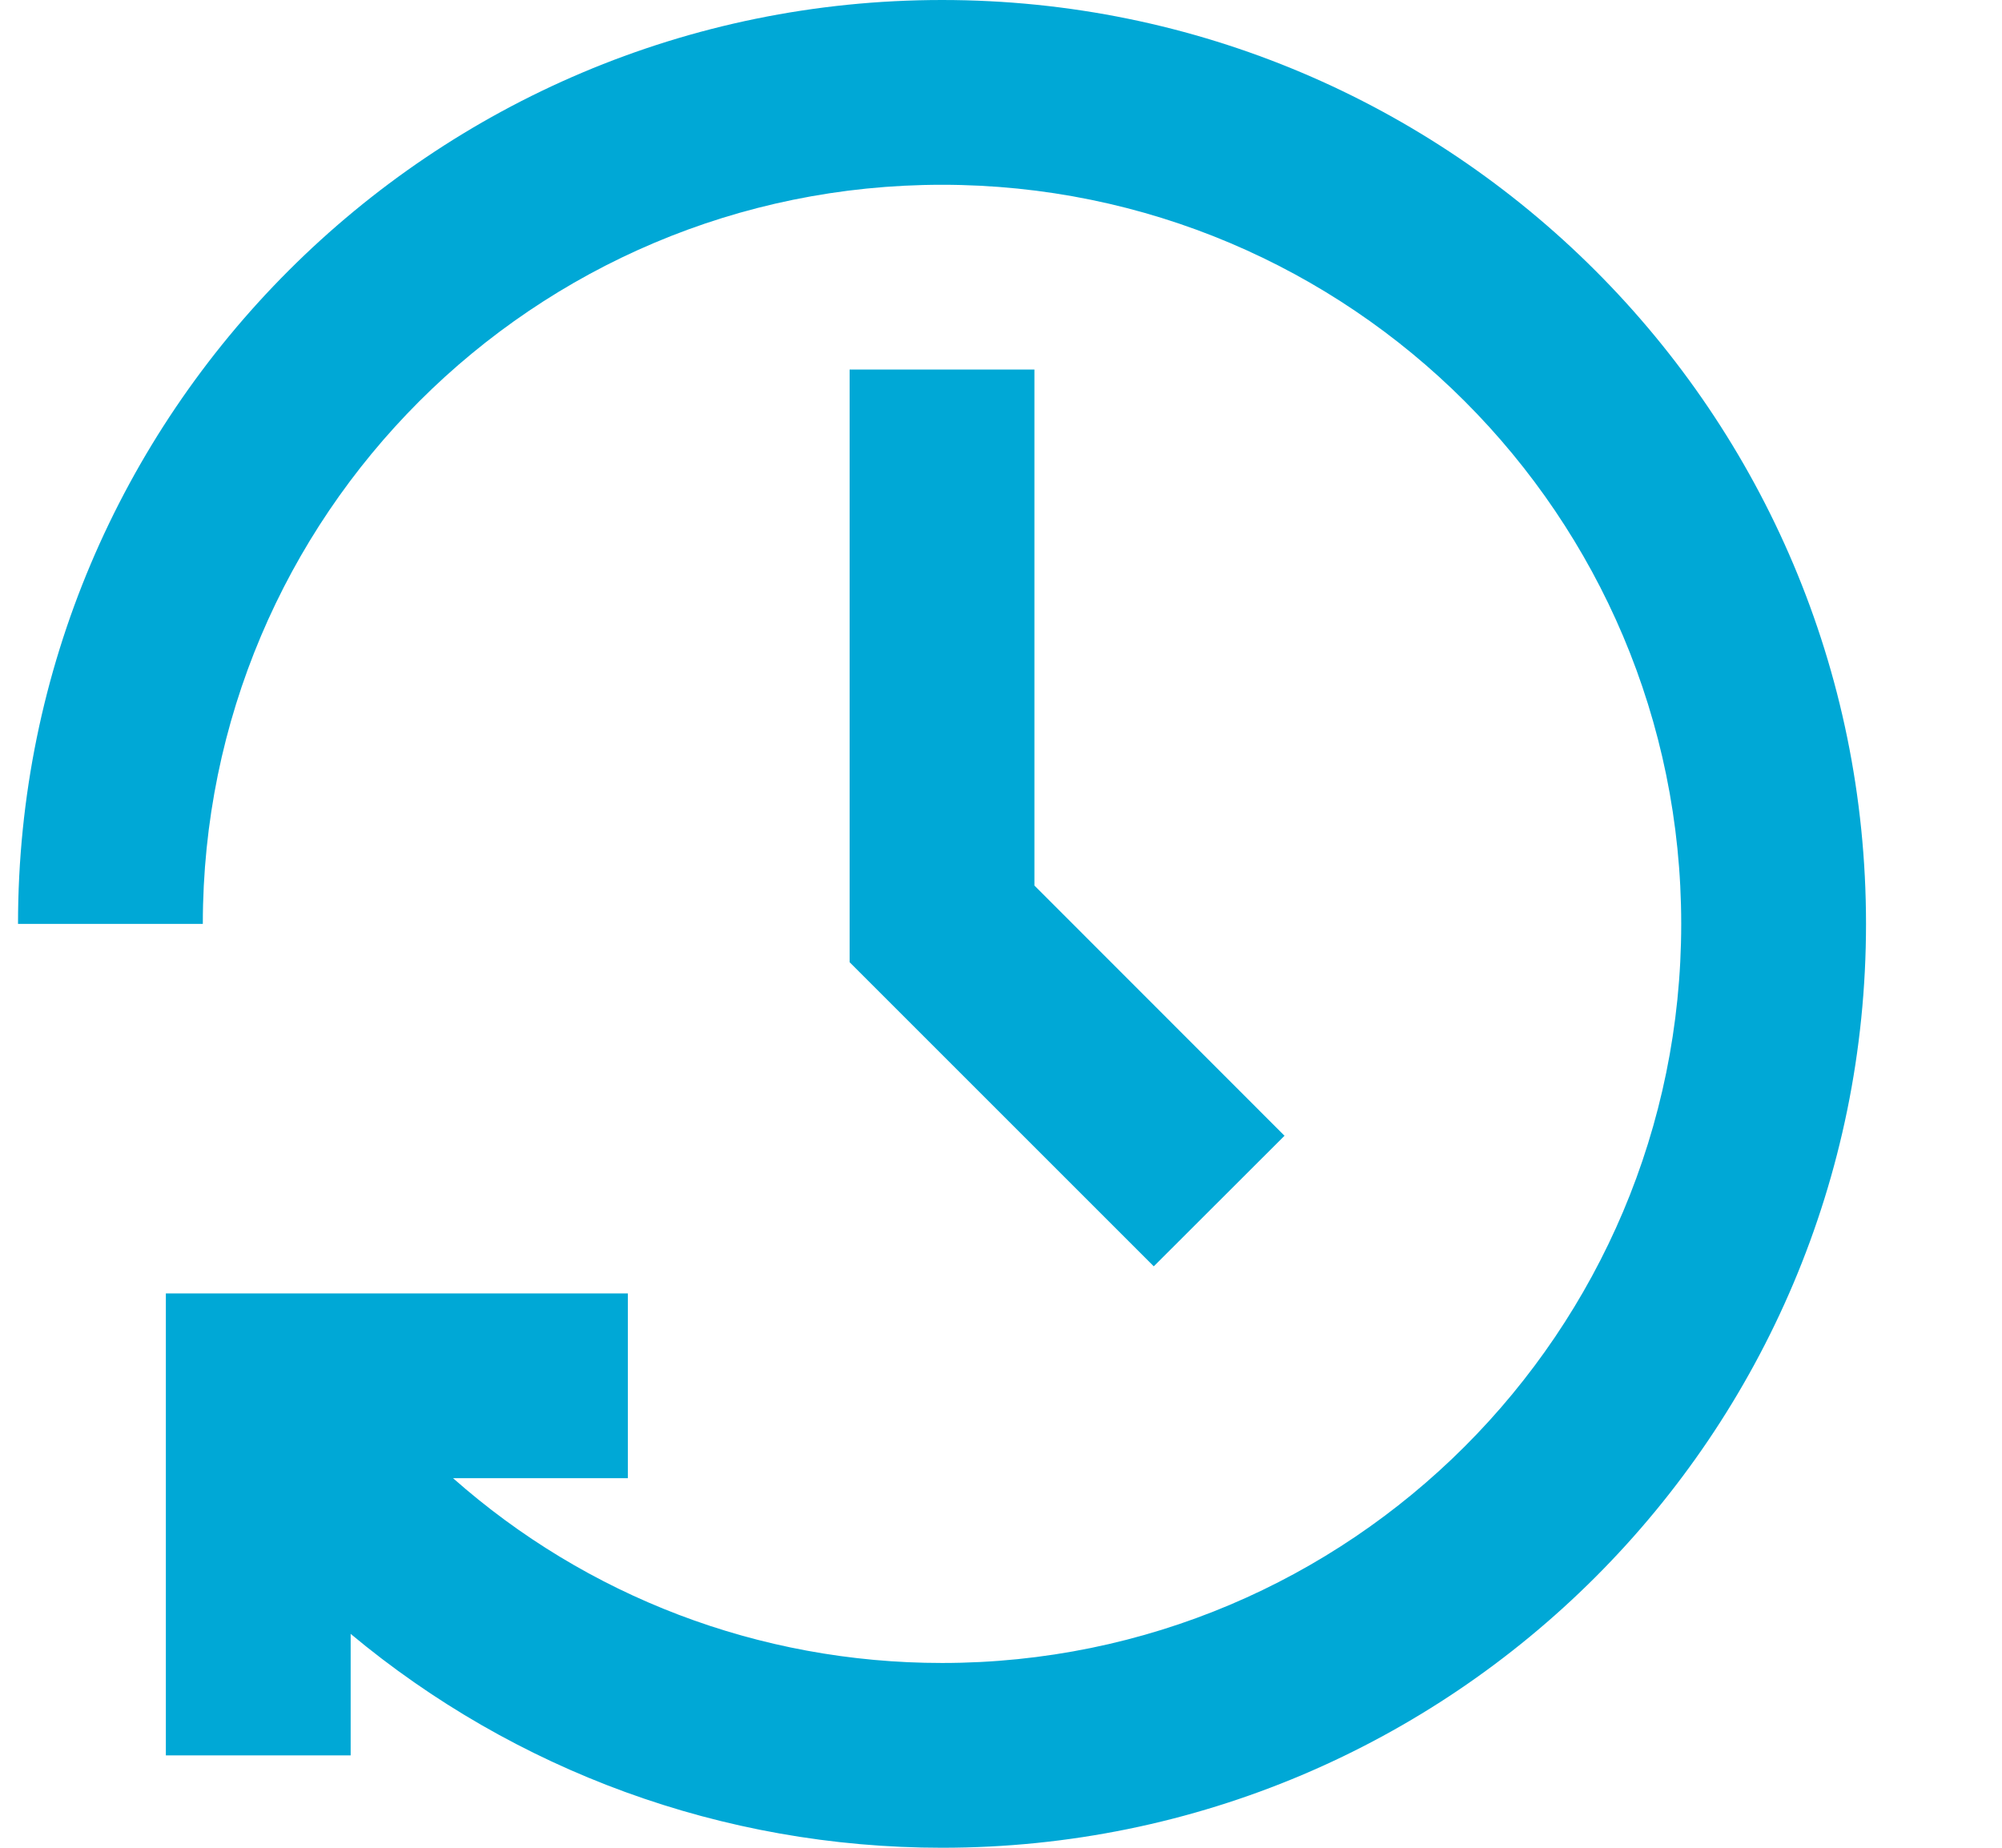
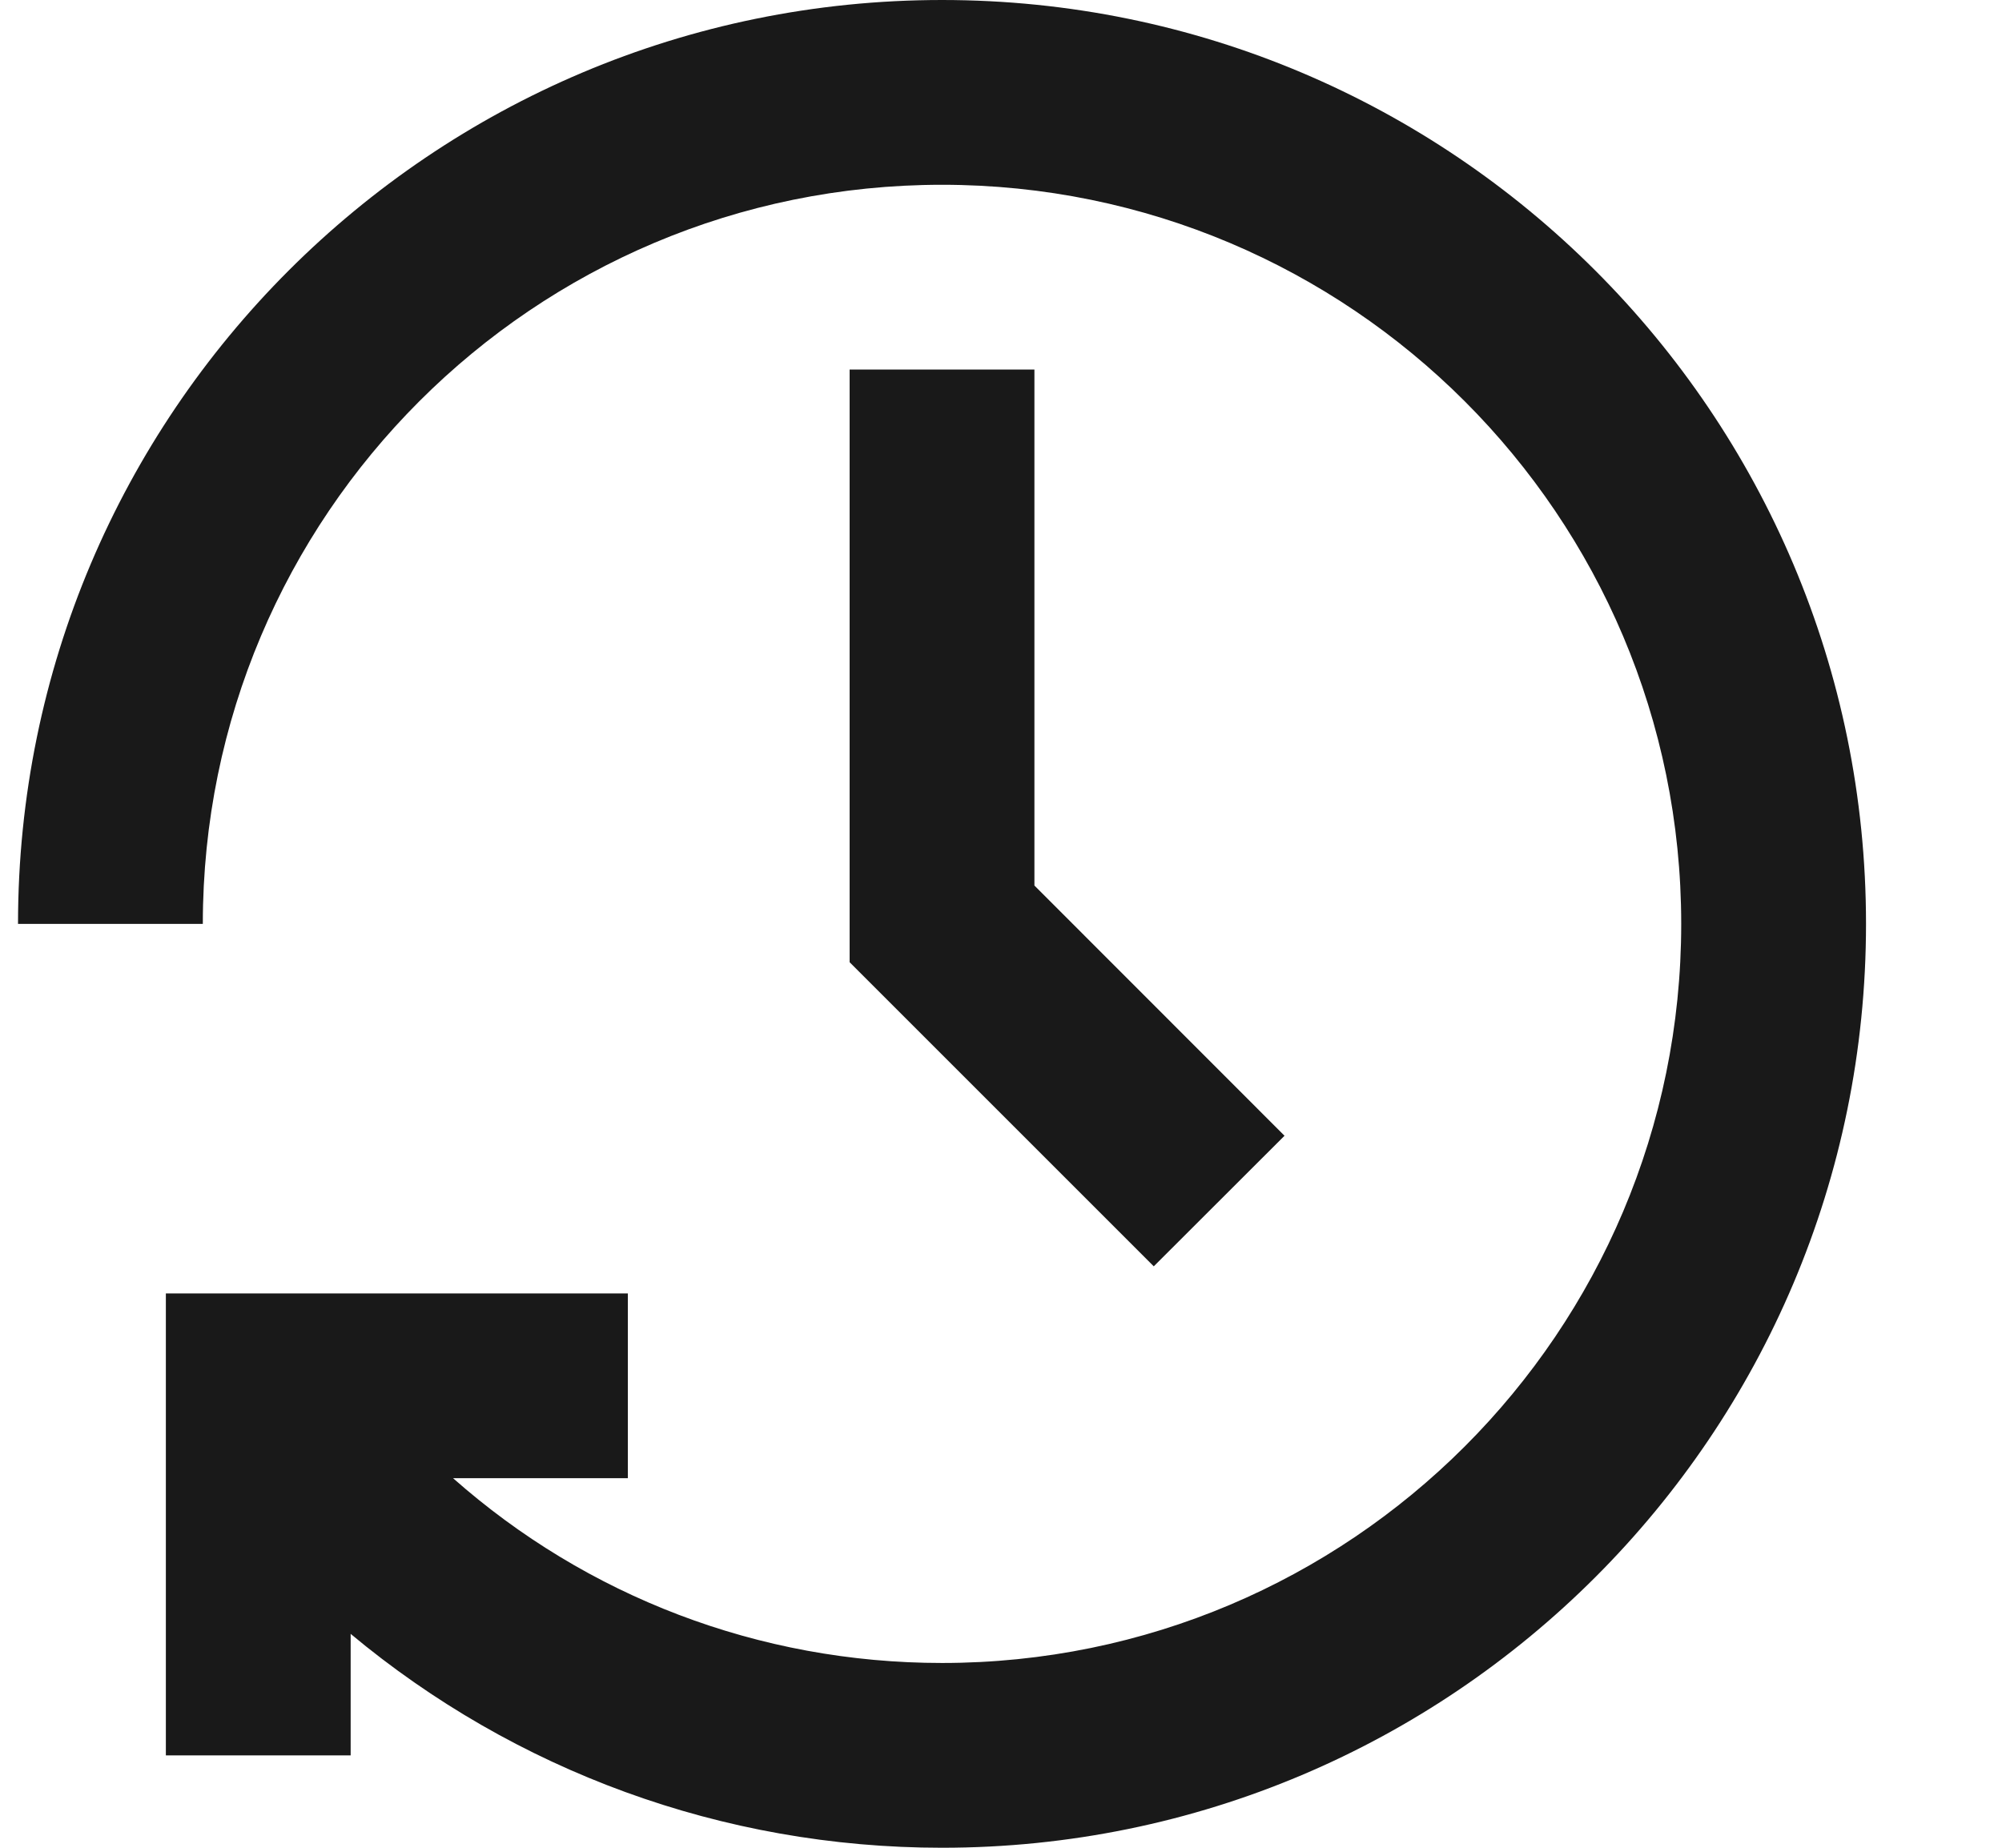
<svg xmlns="http://www.w3.org/2000/svg" width="13px" height="12px" viewBox="0 0 13 12" version="1.1">
  <g id="Page-1" stroke="none" stroke-width="1" fill="none" fill-rule="evenodd">
-     <path fill="#00a8d6" d="M2.942,9.6 C3.808,10.366 4.927,10.8 6.117,10.8 C8.768,10.8 10.917,8.651 10.917,6 C10.917,3.349 8.768,1.2 6.117,1.2 C3.466,1.2 1.317,3.349 1.317,6 L0.117,6 C0.117,2.686 2.803,0 6.117,0 C9.43,0 12.117,2.686 12.117,6 C12.117,9.314 9.43,12 6.117,12 C4.689,12 3.341,11.498 2.277,10.611 L2.277,11.4 L1.077,11.4 L1.077,8.4 L4.077,8.4 L4.077,9.6 L2.942,9.6 Z M8.341,7.376 L7.492,8.224 L5.517,6.249 L5.517,2.4 L6.717,2.4 L6.717,5.751 L8.341,7.376 Z" id="path-1" />
+     <path fill="#191919" d="M2.942,9.6 C3.808,10.366 4.927,10.8 6.117,10.8 C8.768,10.8 10.917,8.651 10.917,6 C10.917,3.349 8.768,1.2 6.117,1.2 C3.466,1.2 1.317,3.349 1.317,6 L0.117,6 C0.117,2.686 2.803,0 6.117,0 C9.43,0 12.117,2.686 12.117,6 C12.117,9.314 9.43,12 6.117,12 C4.689,12 3.341,11.498 2.277,10.611 L2.277,11.4 L1.077,11.4 L1.077,8.4 L4.077,8.4 L4.077,9.6 L2.942,9.6 Z M8.341,7.376 L7.492,8.224 L5.517,6.249 L5.517,2.4 L6.717,2.4 L6.717,5.751 L8.341,7.376 Z" id="path-1" />
  </g>
</svg>
